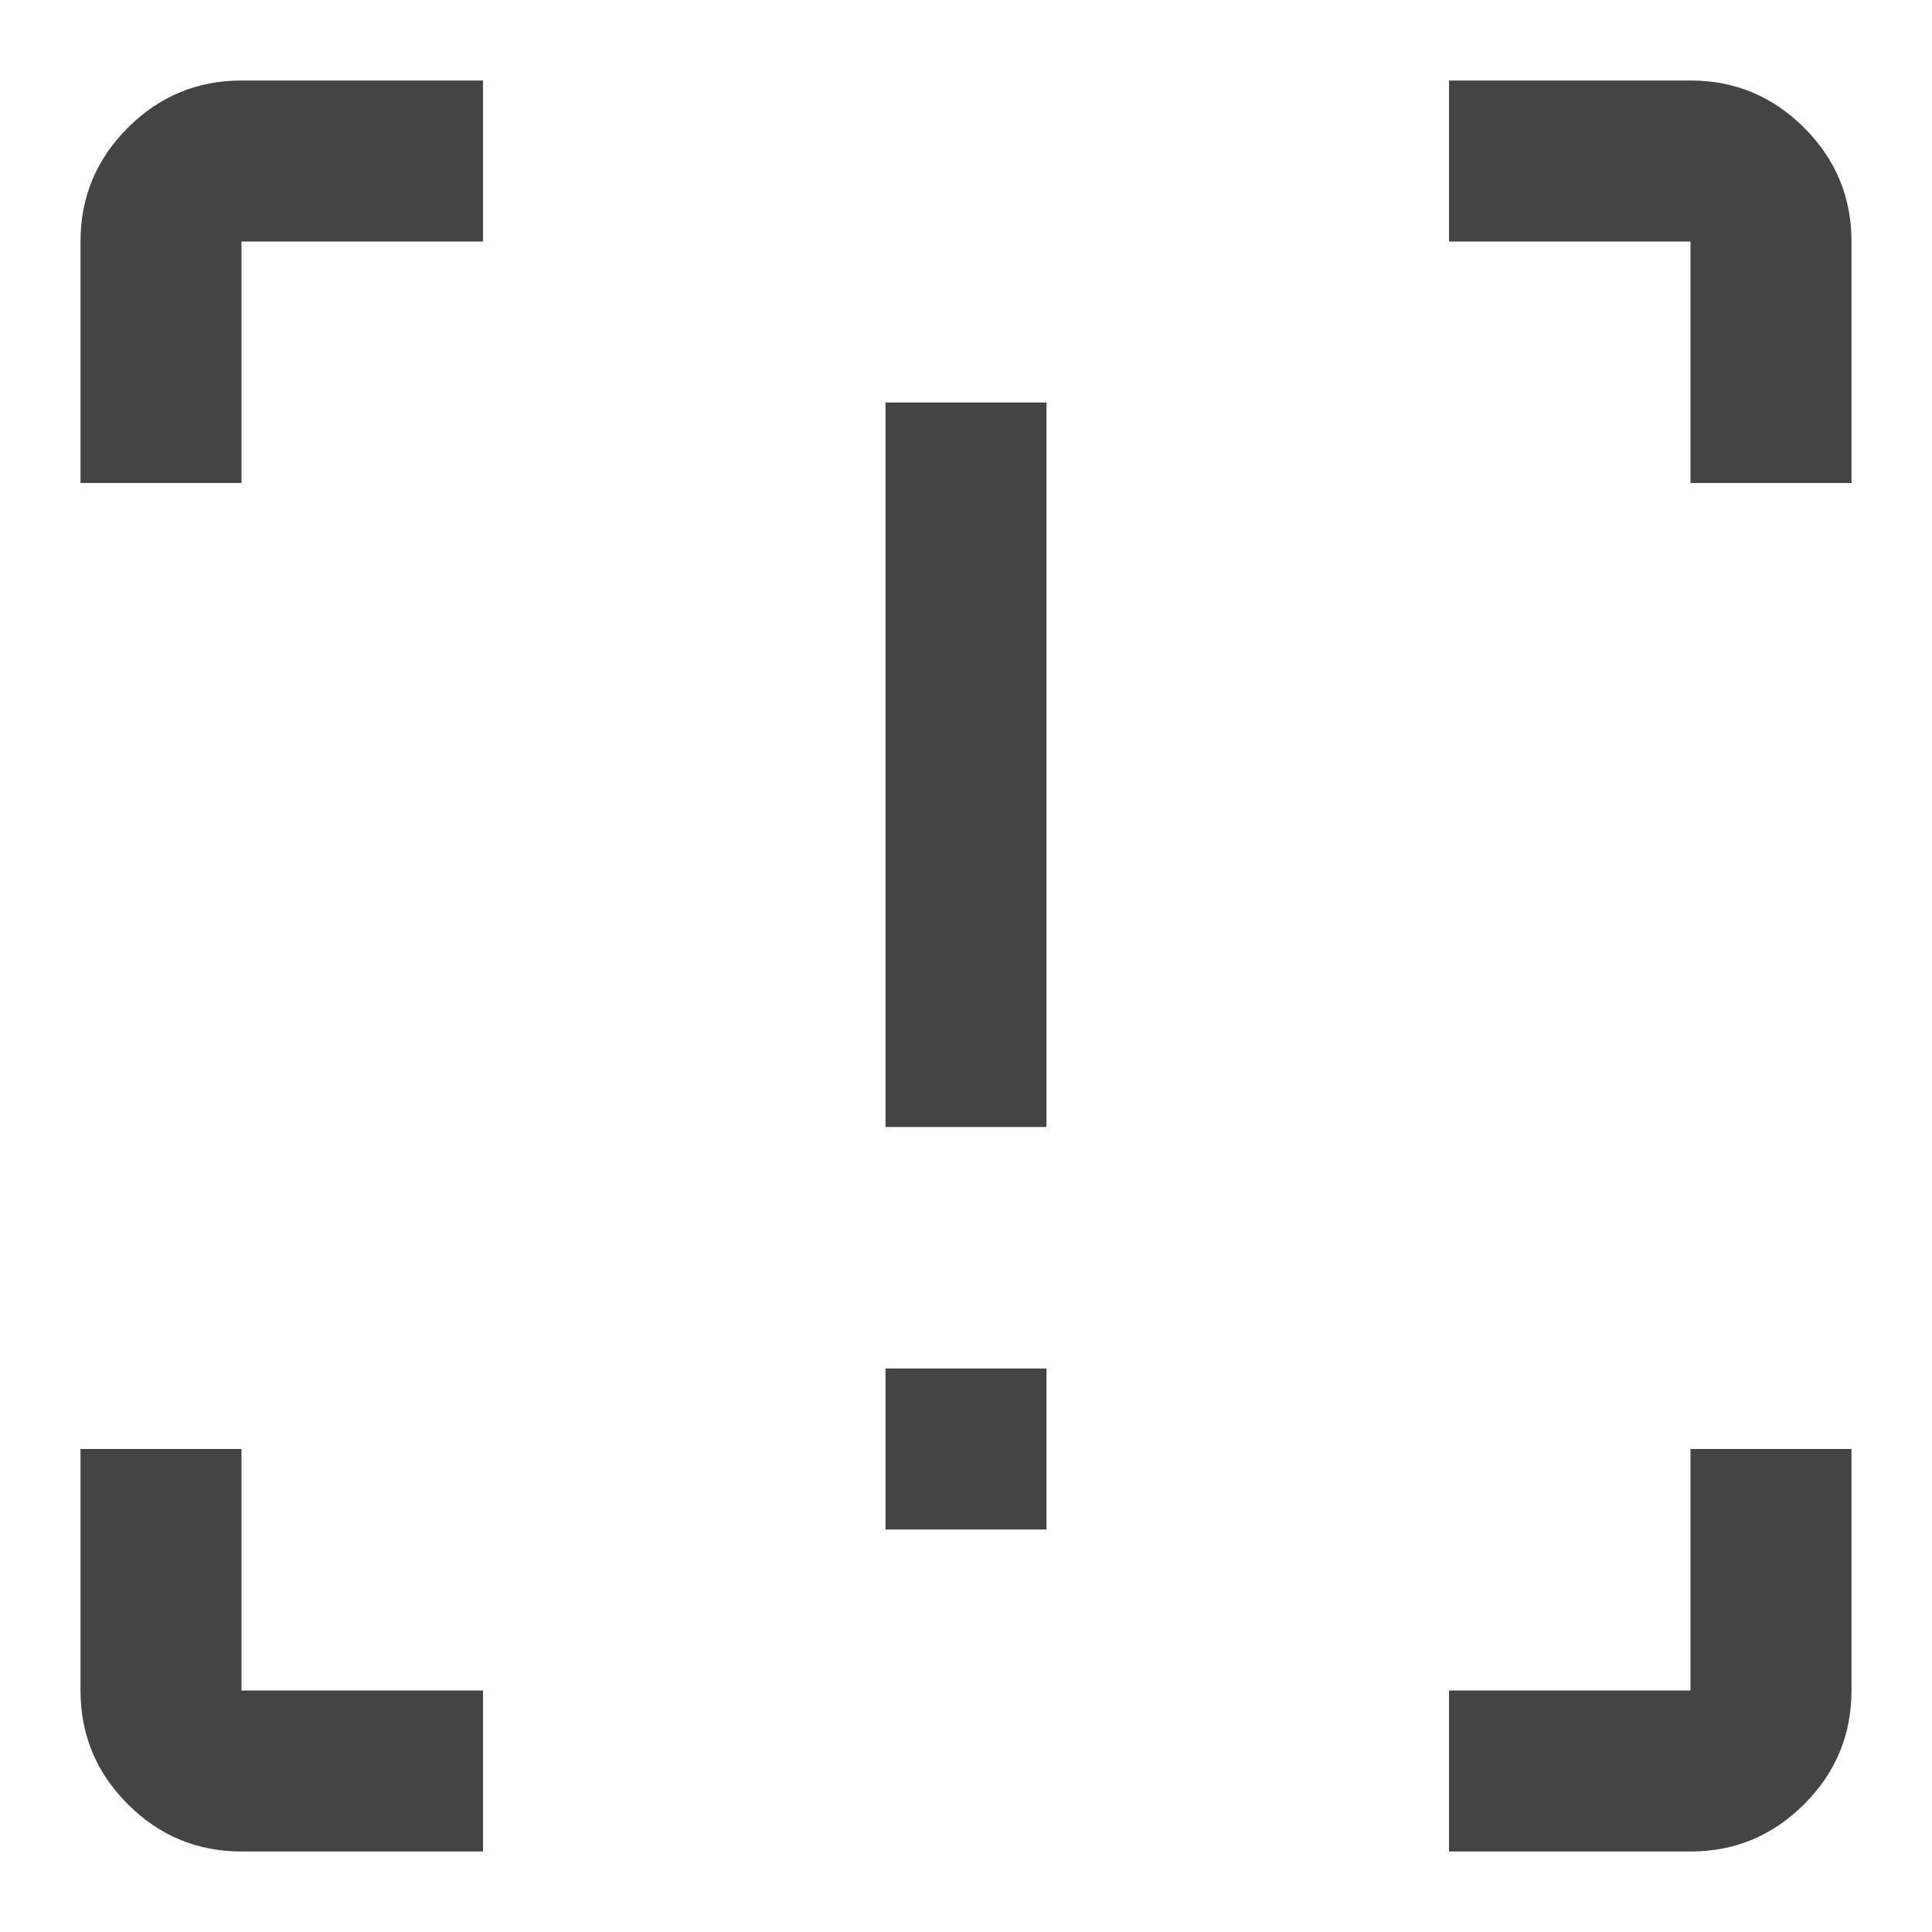
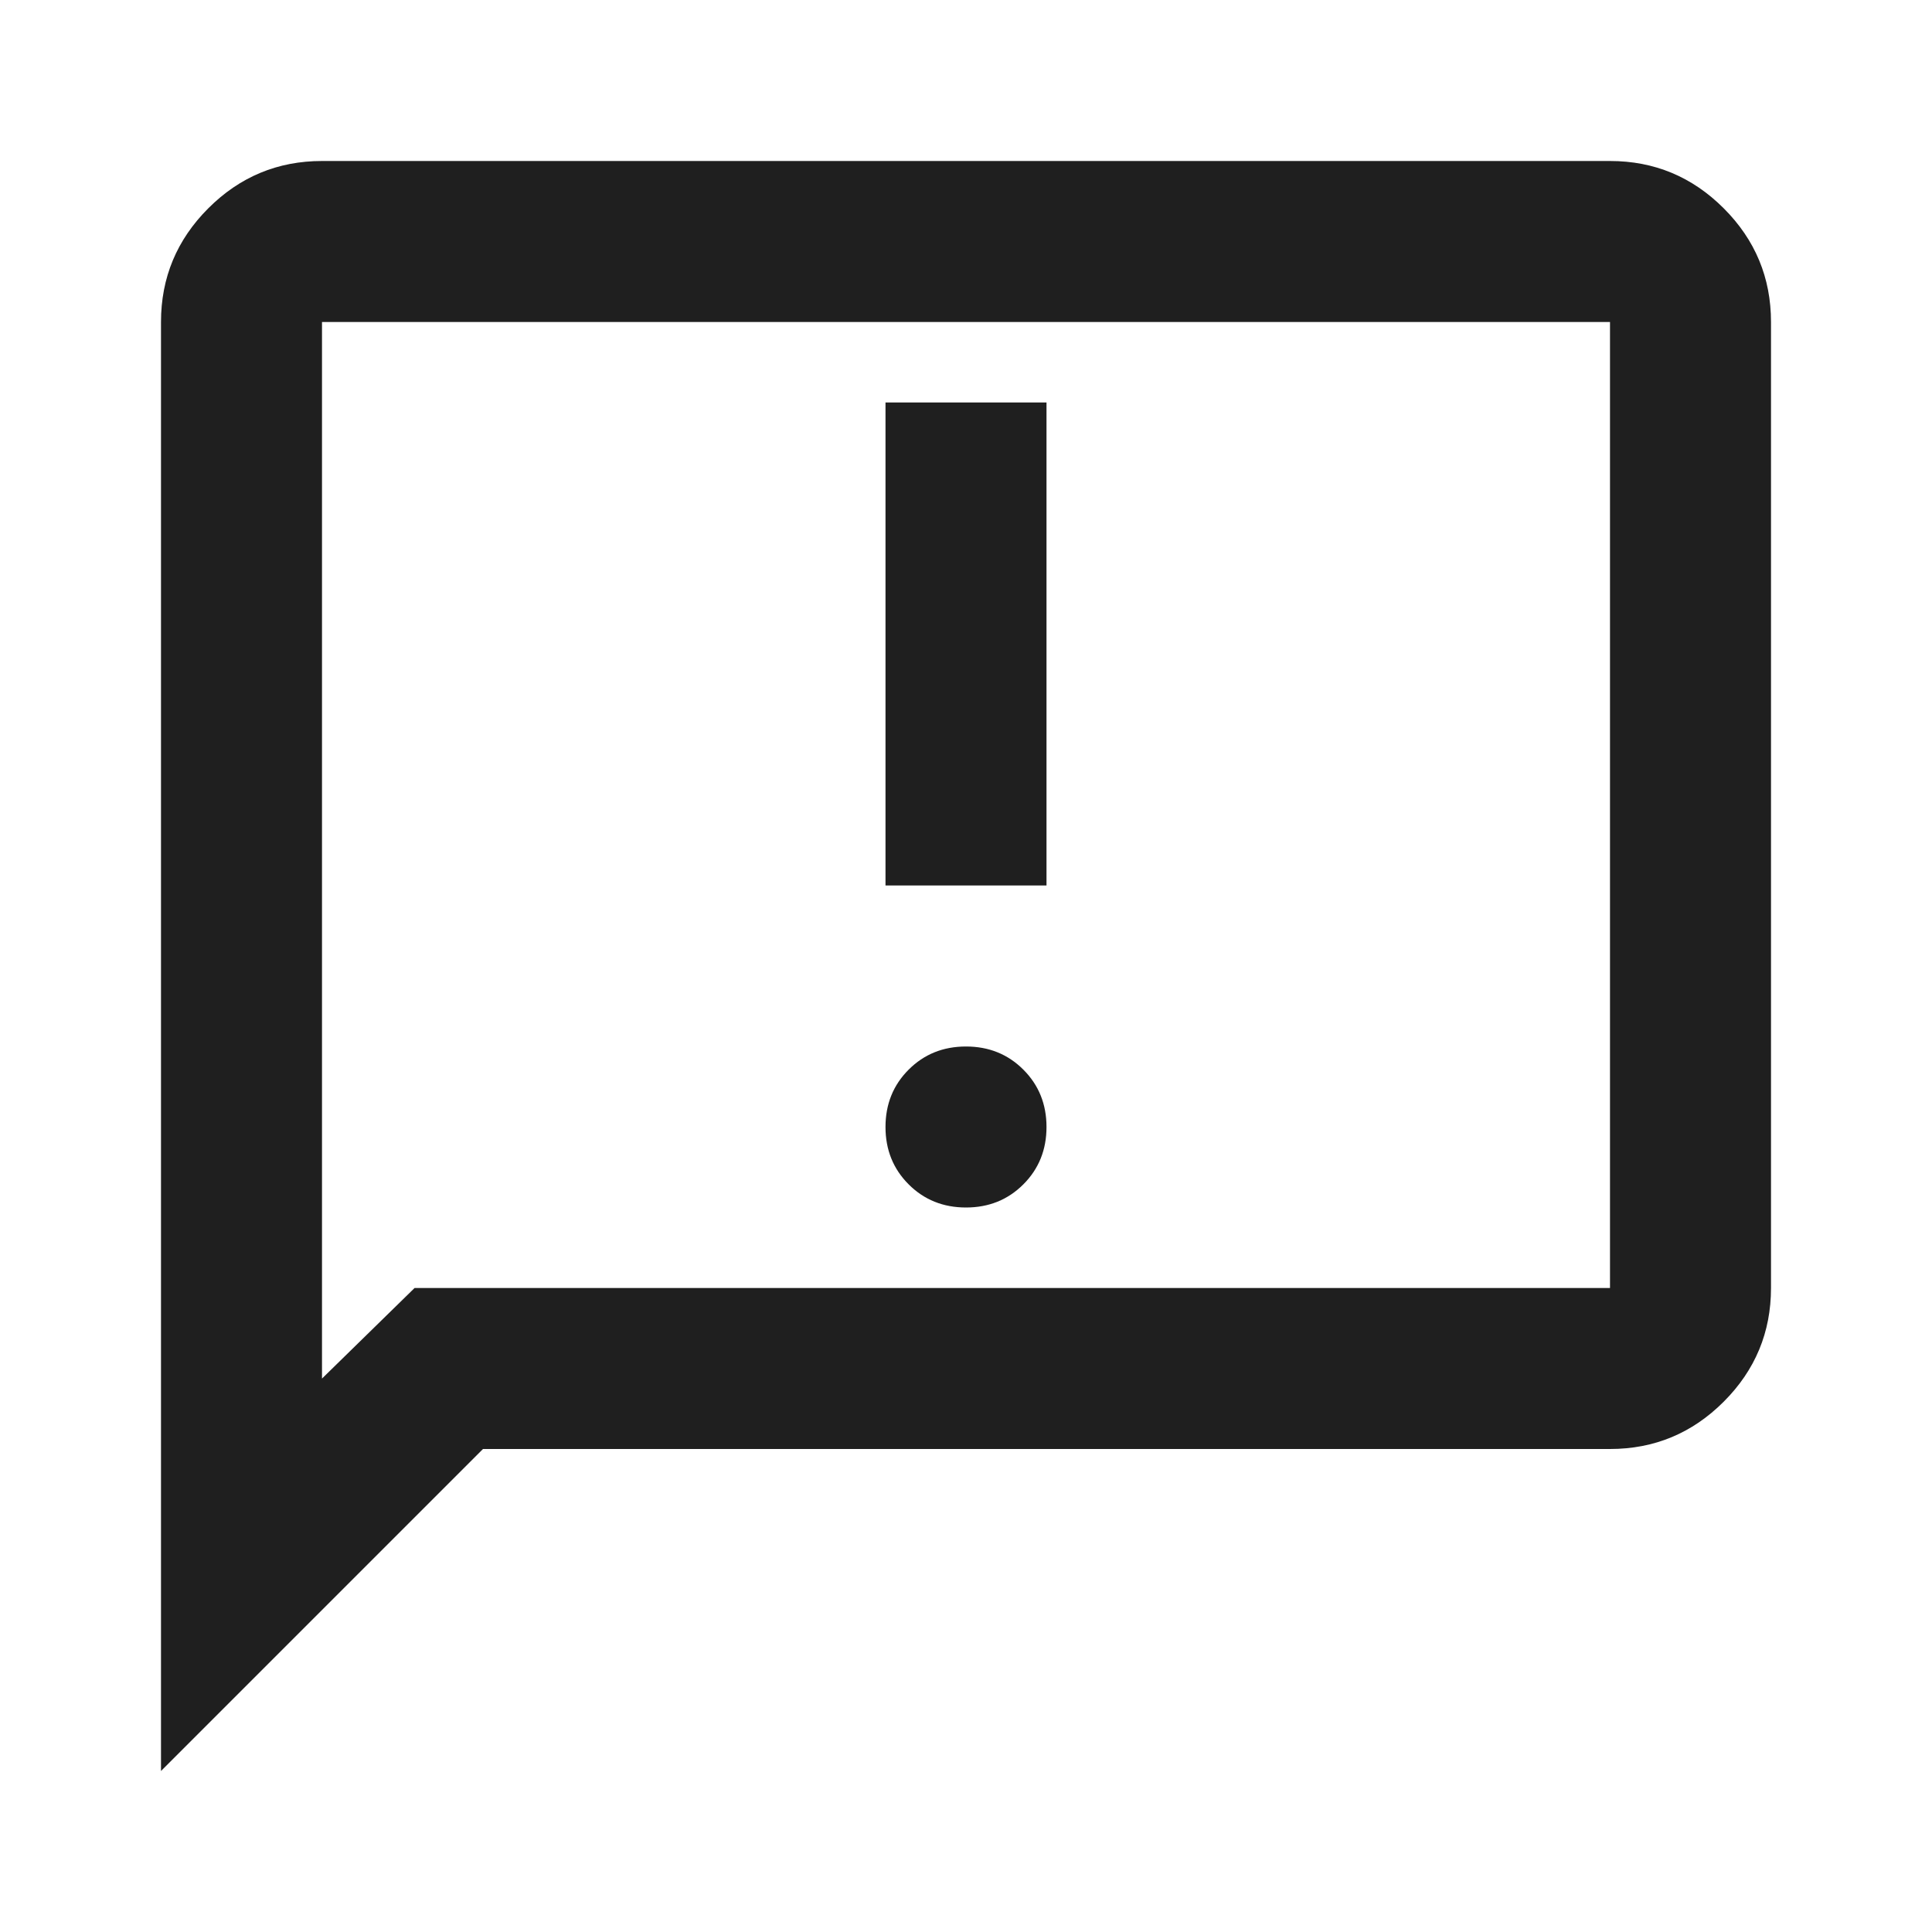
<svg xmlns="http://www.w3.org/2000/svg" height="24px" viewBox="0 -960 960 960" width="24px" fill="#1f1f1f">
-   <path d="M440-400v-360h80v360h-80Zm0 200v-80h80v80h-80ZM240-40H120q-33 0-56.5-23.5T40-120v-120h80v120h120v80Zm480 0v-80h120v-120h80v120q0 33-23.5 56.5T840-40H720ZM40-720v-120q0-33 23.5-56.5T120-920h120v80H120v120H40Zm800 0v-120H720v-80h120q33 0 56.5 23.5T920-840v120h-80Z" fill="#454444" />
+   <path d="M480-360q17 0 28.5-11.5T520-400q0-17-11.5-28.5T480-440q-17 0-28.5 11.5T440-400q0 17 11.5 28.5T480-360Zm-40-160h80v-240h-80v240ZM80-80v-720q0-33 23.5-56.5T160-880h640q33 0 56.5 23.5T880-800v480q0 33-23.5 56.5T800-240H240L80-80Zm126-240h594v-480H160v525l46-45Zm-46 0v-480 480Z" />
</svg>
